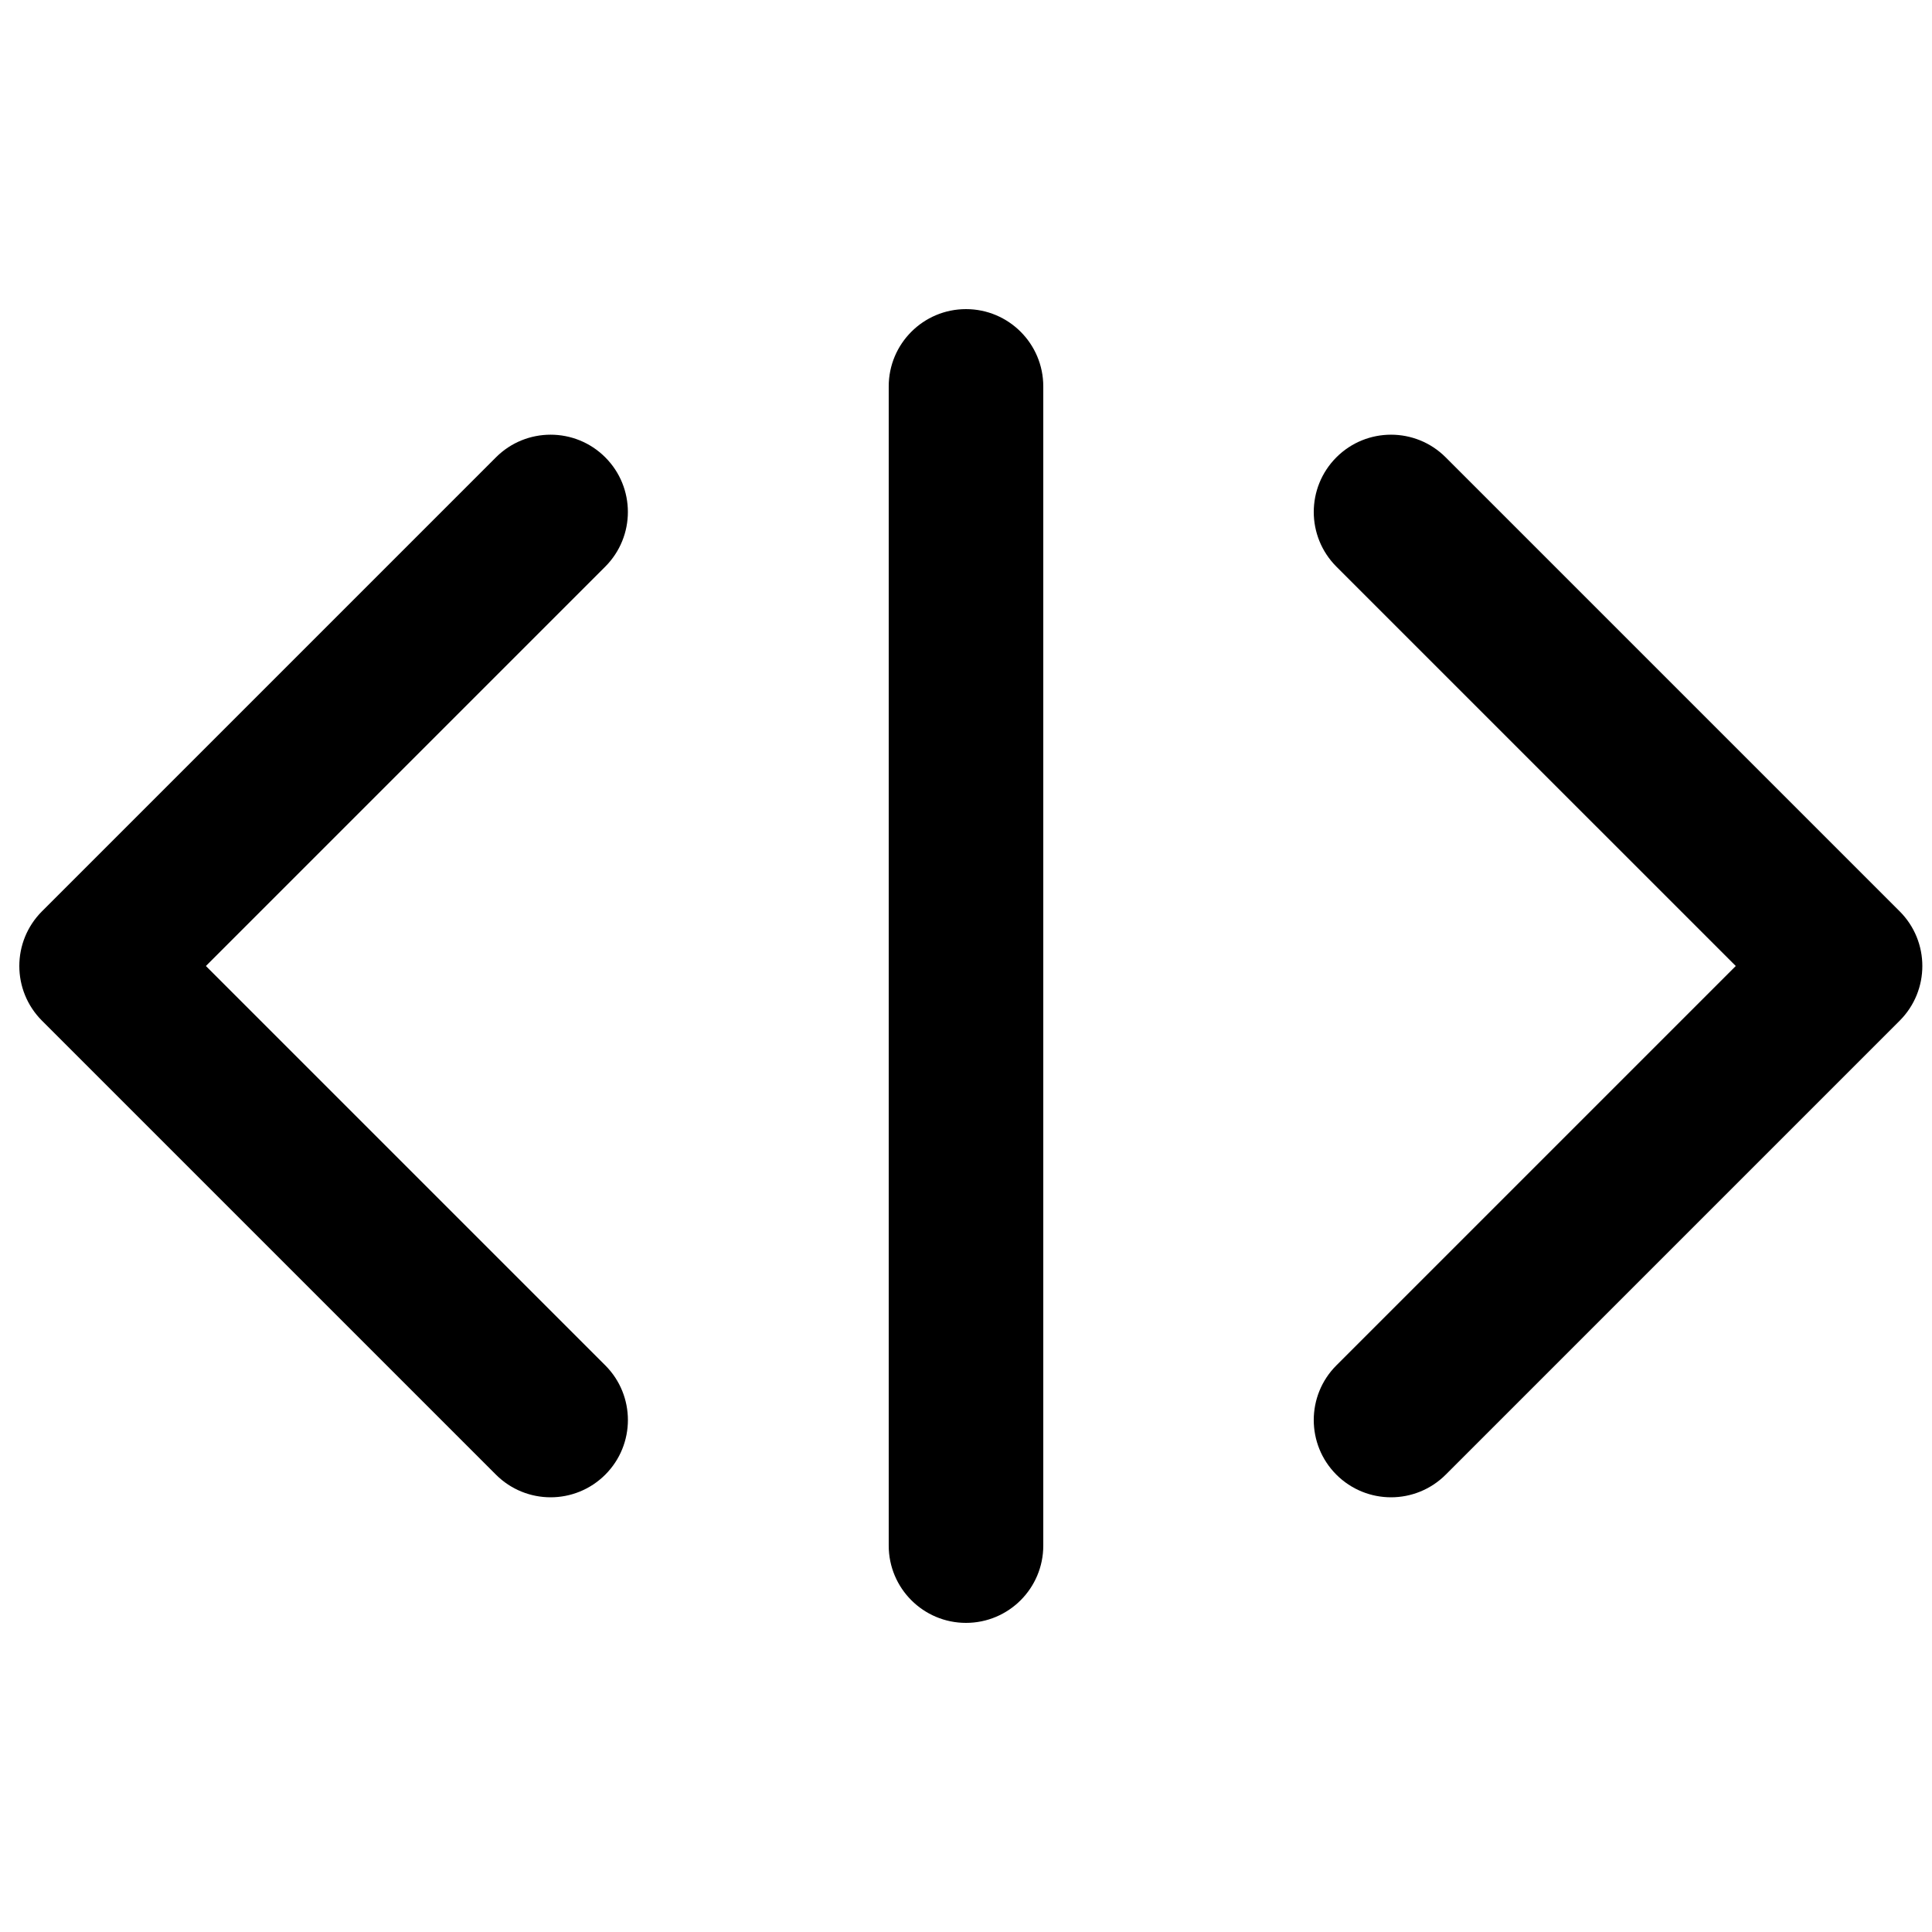
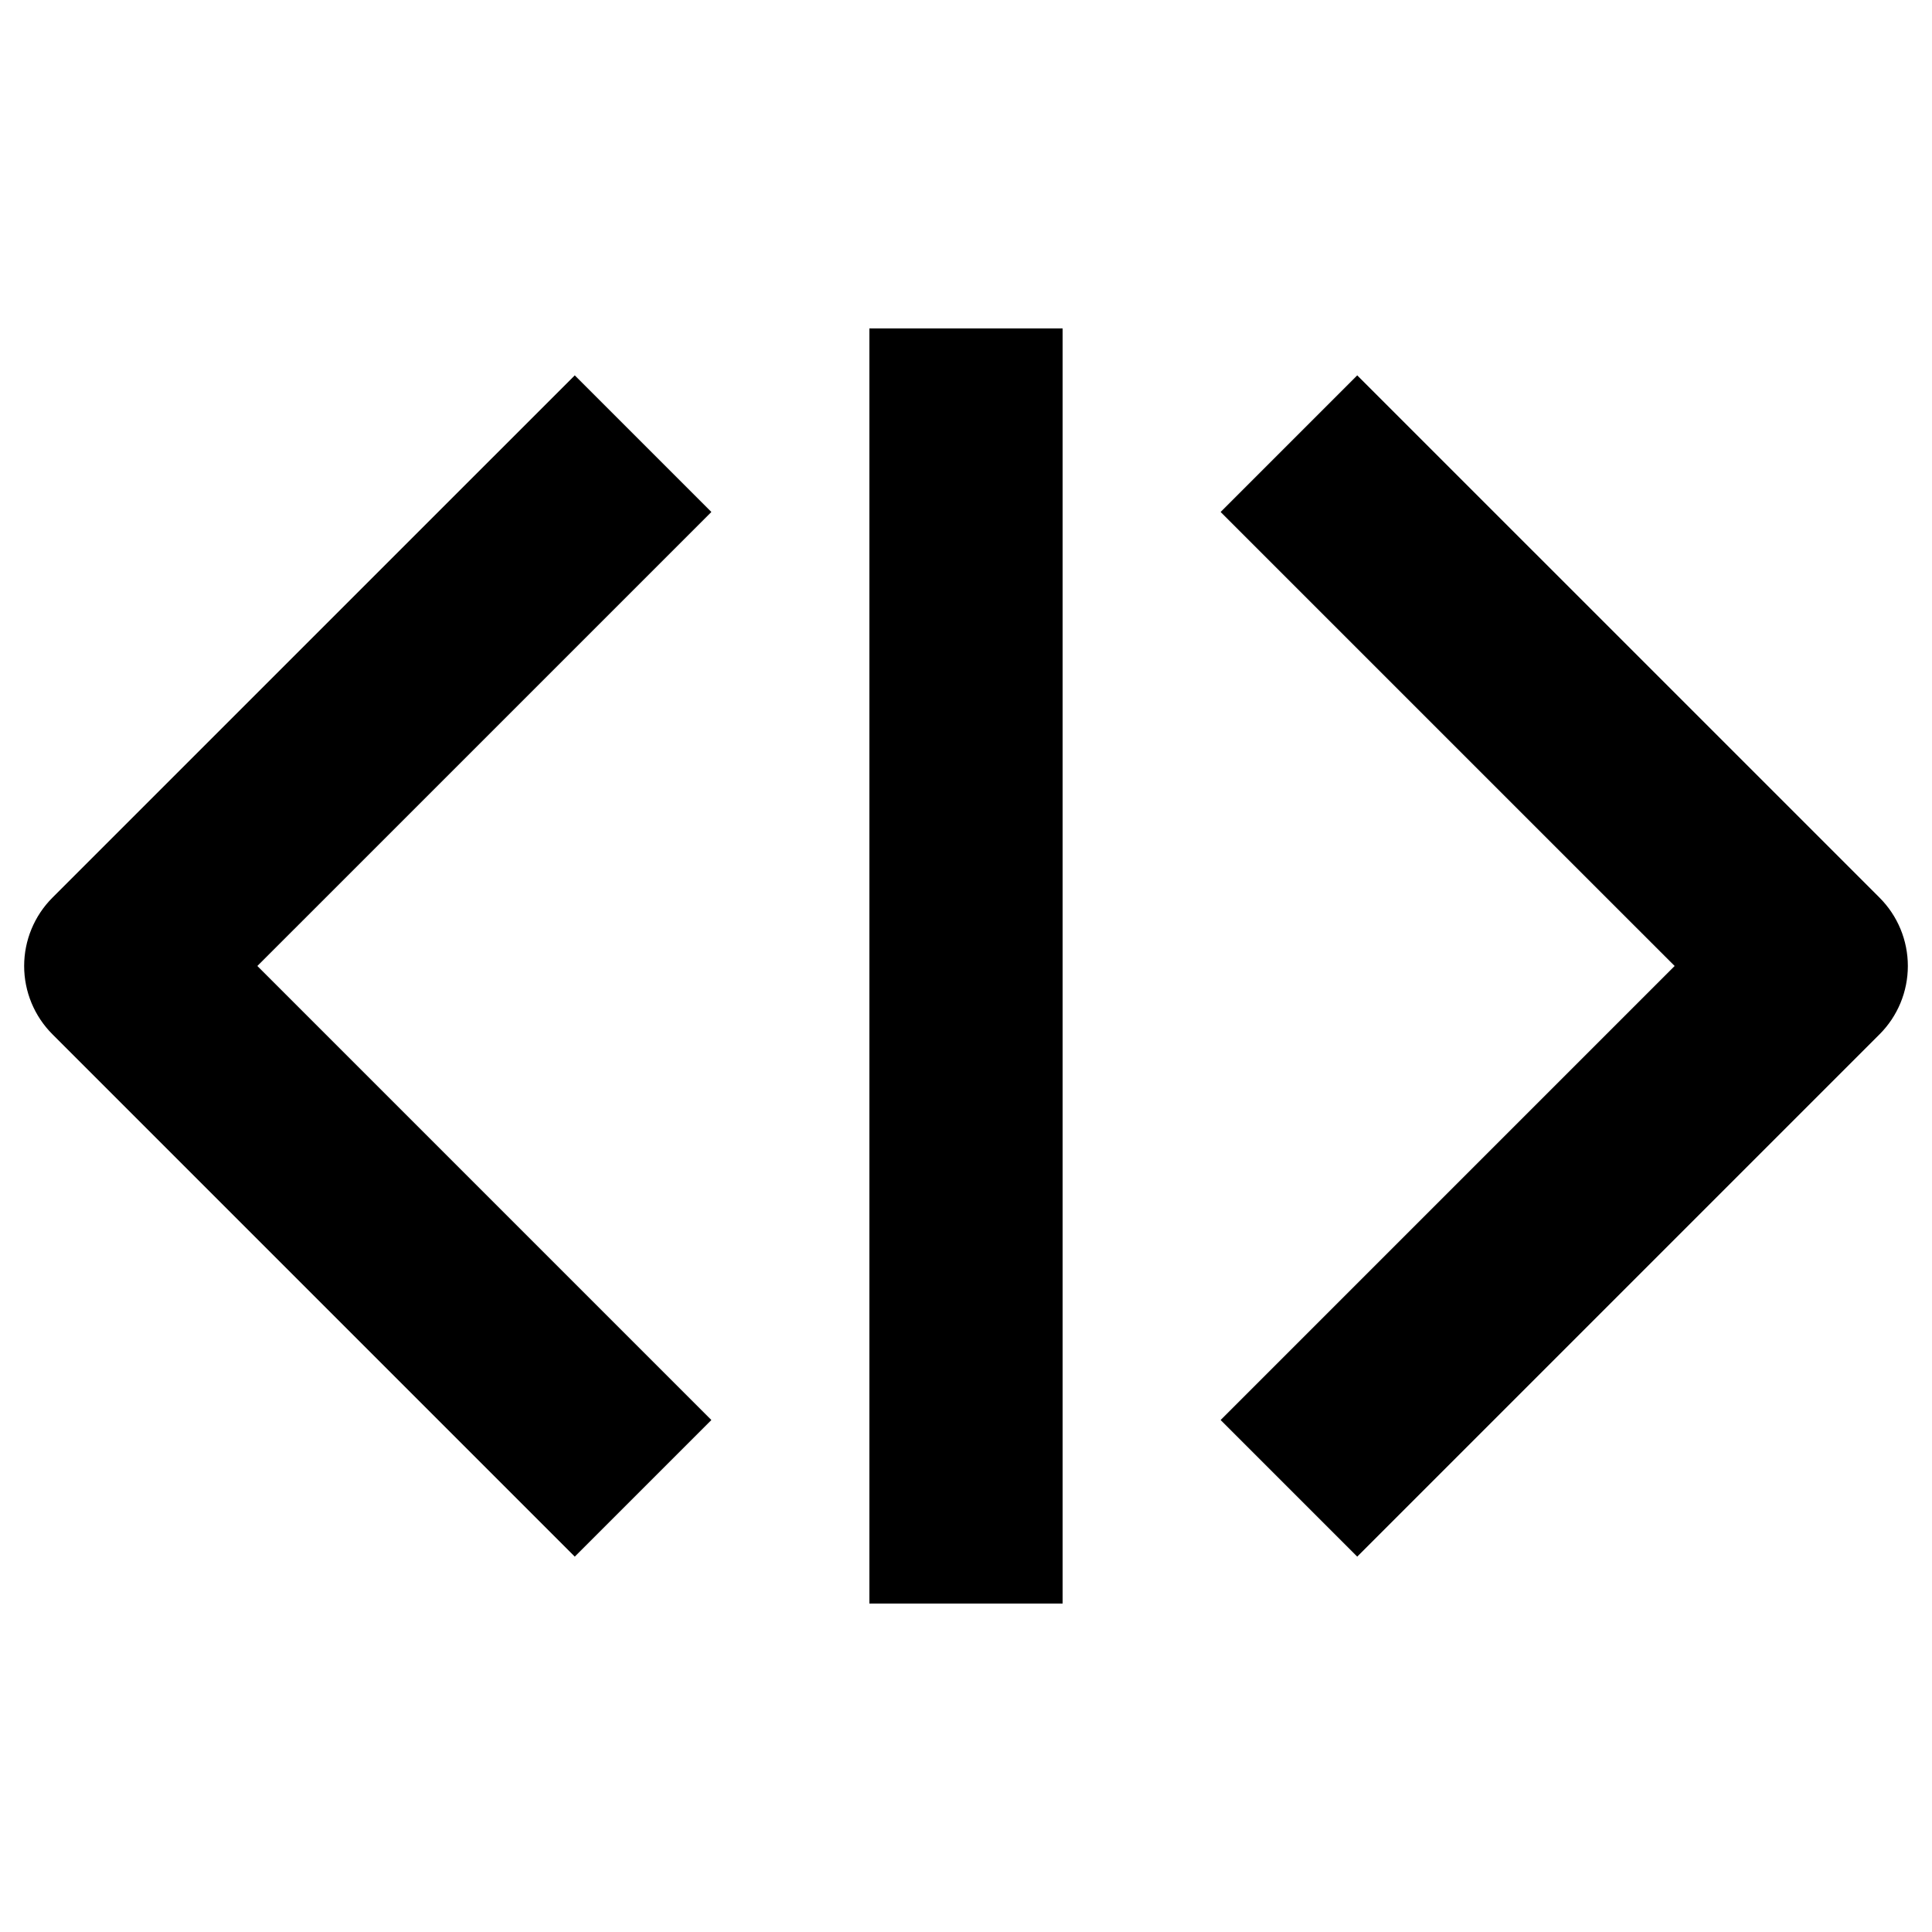
<svg xmlns="http://www.w3.org/2000/svg" version="1.1" x="0px" y="0px" width="100px" height="100px" viewBox="0 0 100 100" enable-background="new 0 0 100 100" xml:space="preserve">
  <g id="Layer_3" display="none">
-     <circle display="inline" fill="none" stroke="#000000" stroke-width="0.25" stroke-miterlimit="10" cx="50" cy="49.5" r="17.5" />
-     <polyline display="inline" opacity="0.15" points="95,5 5,5 5,95 95,95  " />
-     <circle display="inline" fill="none" stroke="#000000" stroke-width="0.25" stroke-miterlimit="10" cx="50" cy="50" r="26" />
-     <circle display="inline" fill="none" stroke="#000000" stroke-width="0.25" stroke-miterlimit="10" cx="50" cy="50" r="34" />
-     <circle display="inline" fill="none" stroke="#000000" stroke-width="0.25" stroke-miterlimit="10" cx="50" cy="49.5" r="9" />
-     <path display="inline" fill="none" stroke="#000000" stroke-width="0.25" stroke-miterlimit="10" d="M0,50C0,22.386,22.389,0,50,0   c27.612,0,50,22.386,50,50" />
-     <path display="inline" fill="none" stroke="#000000" stroke-width="0.25" stroke-miterlimit="10" d="M100,50   c0,27.614-22.388,50-50,50C22.389,100,0,77.614,0,50" />
+ </g>
+   <g id="Your_Icon">
+ </g>
+   <g id="Layer_4">
+     <rect x="45" y="17" width="10" height="66" />
+     <path d="M29.75,80.571L2.714,53.534c-0.938-0.938-1.464-2.209-1.464-3.535s0.527-2.598,1.464-3.536L29.75,19.429l7.071,7.071   l-23.5,23.499l23.5,23.501L29.75,80.571z" />
+     <path d="M70.25,80.571L63.179,73.5l23.5-23.501L63.179,26.5l7.071-7.071l27.036,27.035c0.938,0.938,1.464,2.209,1.464,3.536   s-0.527,2.598-1.464,3.535L70.25,80.571z" />
  </g>
-   <g id="Your_Icon">
-     <path d="M72,77.5c-1.024,0-2.047-0.391-2.829-1.171c-1.562-1.562-1.562-4.095,0-5.657L89.843,50L69.171,29.329   C68.391,28.547,68,27.524,68,26.5s0.391-2.047,1.171-2.829c1.562-1.562,4.095-1.562,5.657,0l23.5,23.5   C99.109,47.953,99.5,48.976,99.5,50s-0.391,2.047-1.171,2.829l-23.5,23.5C74.047,77.109,73.024,77.5,72,77.5z" />
-     <path d="M50,84c-2.209,0-4-1.791-4-4V20c0-2.209,1.791-4,4-4s4,1.791,4,4v60C54,82.209,52.209,84,50,84z" />
-     <path d="M28.5,77.5c-1.024,0-2.047-0.391-2.829-1.171l-23.5-23.5C1.391,52.047,1,51.024,1,50s0.391-2.047,1.171-2.829l23.5-23.5   c1.562-1.562,4.095-1.562,5.657,0c0.781,0.781,1.171,1.805,1.171,2.829s-0.391,2.047-1.171,2.829L10.657,50l20.672,20.671   c1.562,1.562,1.562,4.095,0,5.657C30.547,77.109,29.524,77.5,28.5,77.5z" />
-   </g>
-   <g id="Layer_4">
- </g>
</svg>
